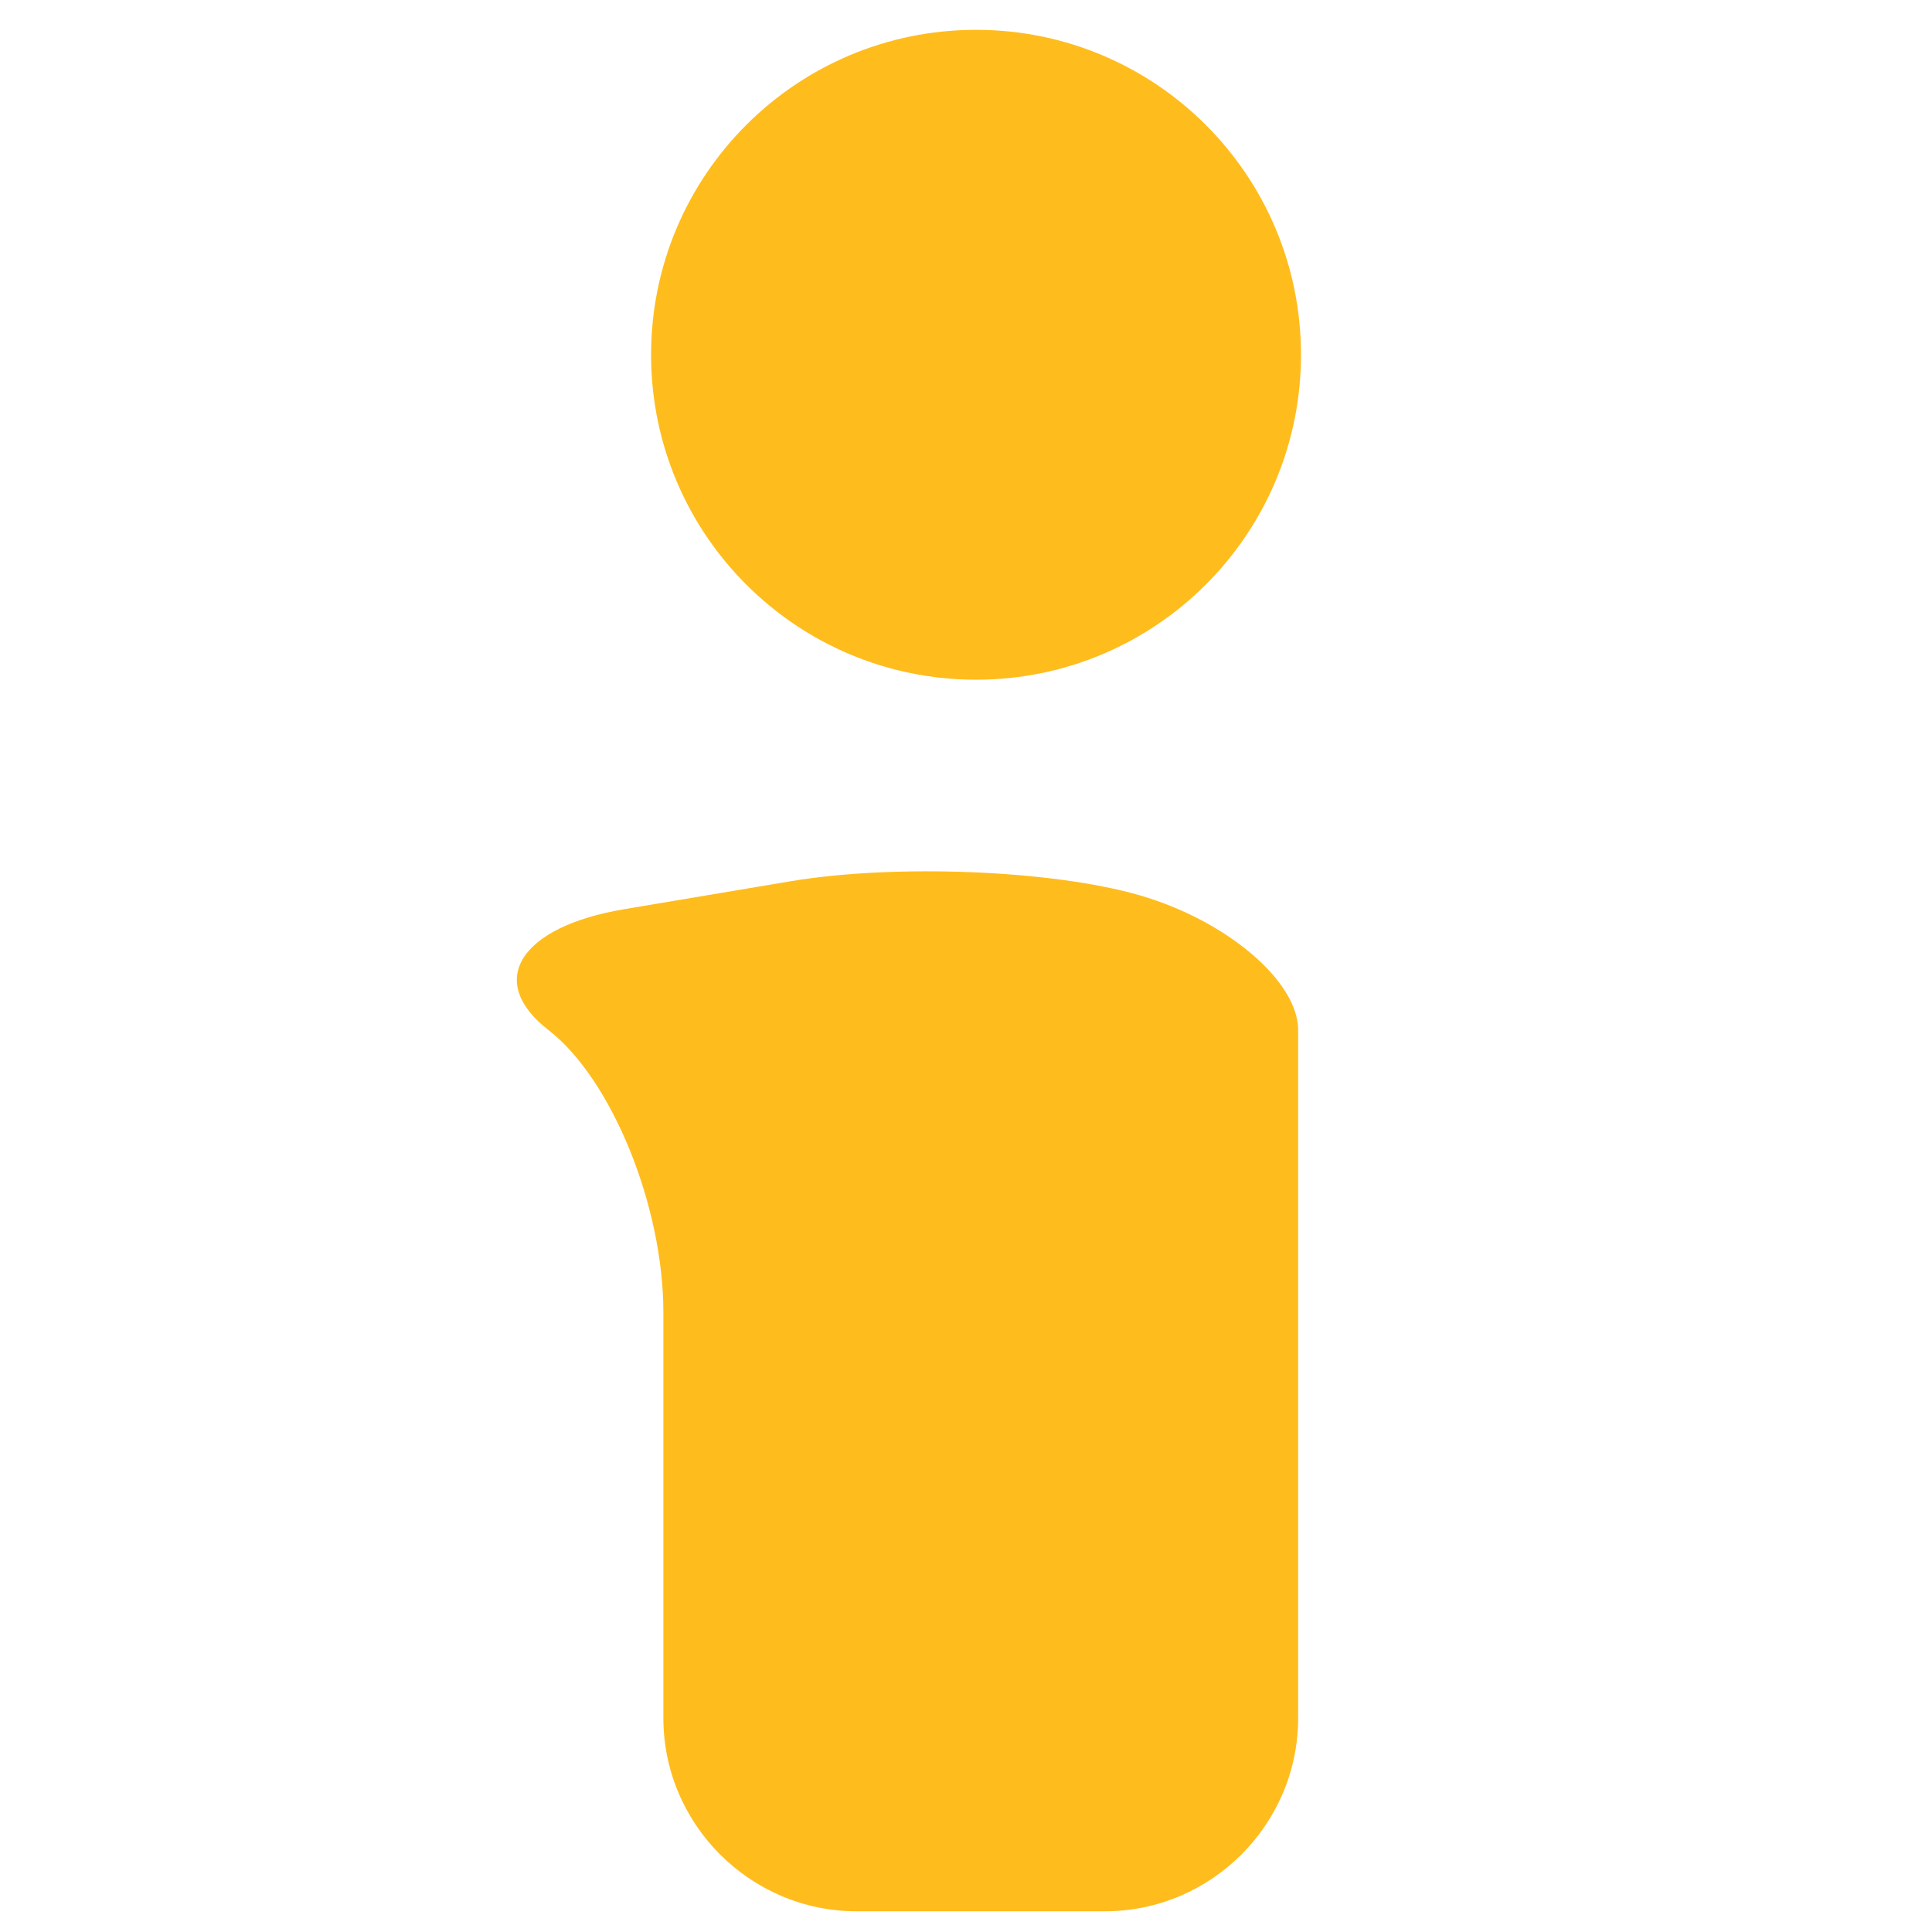
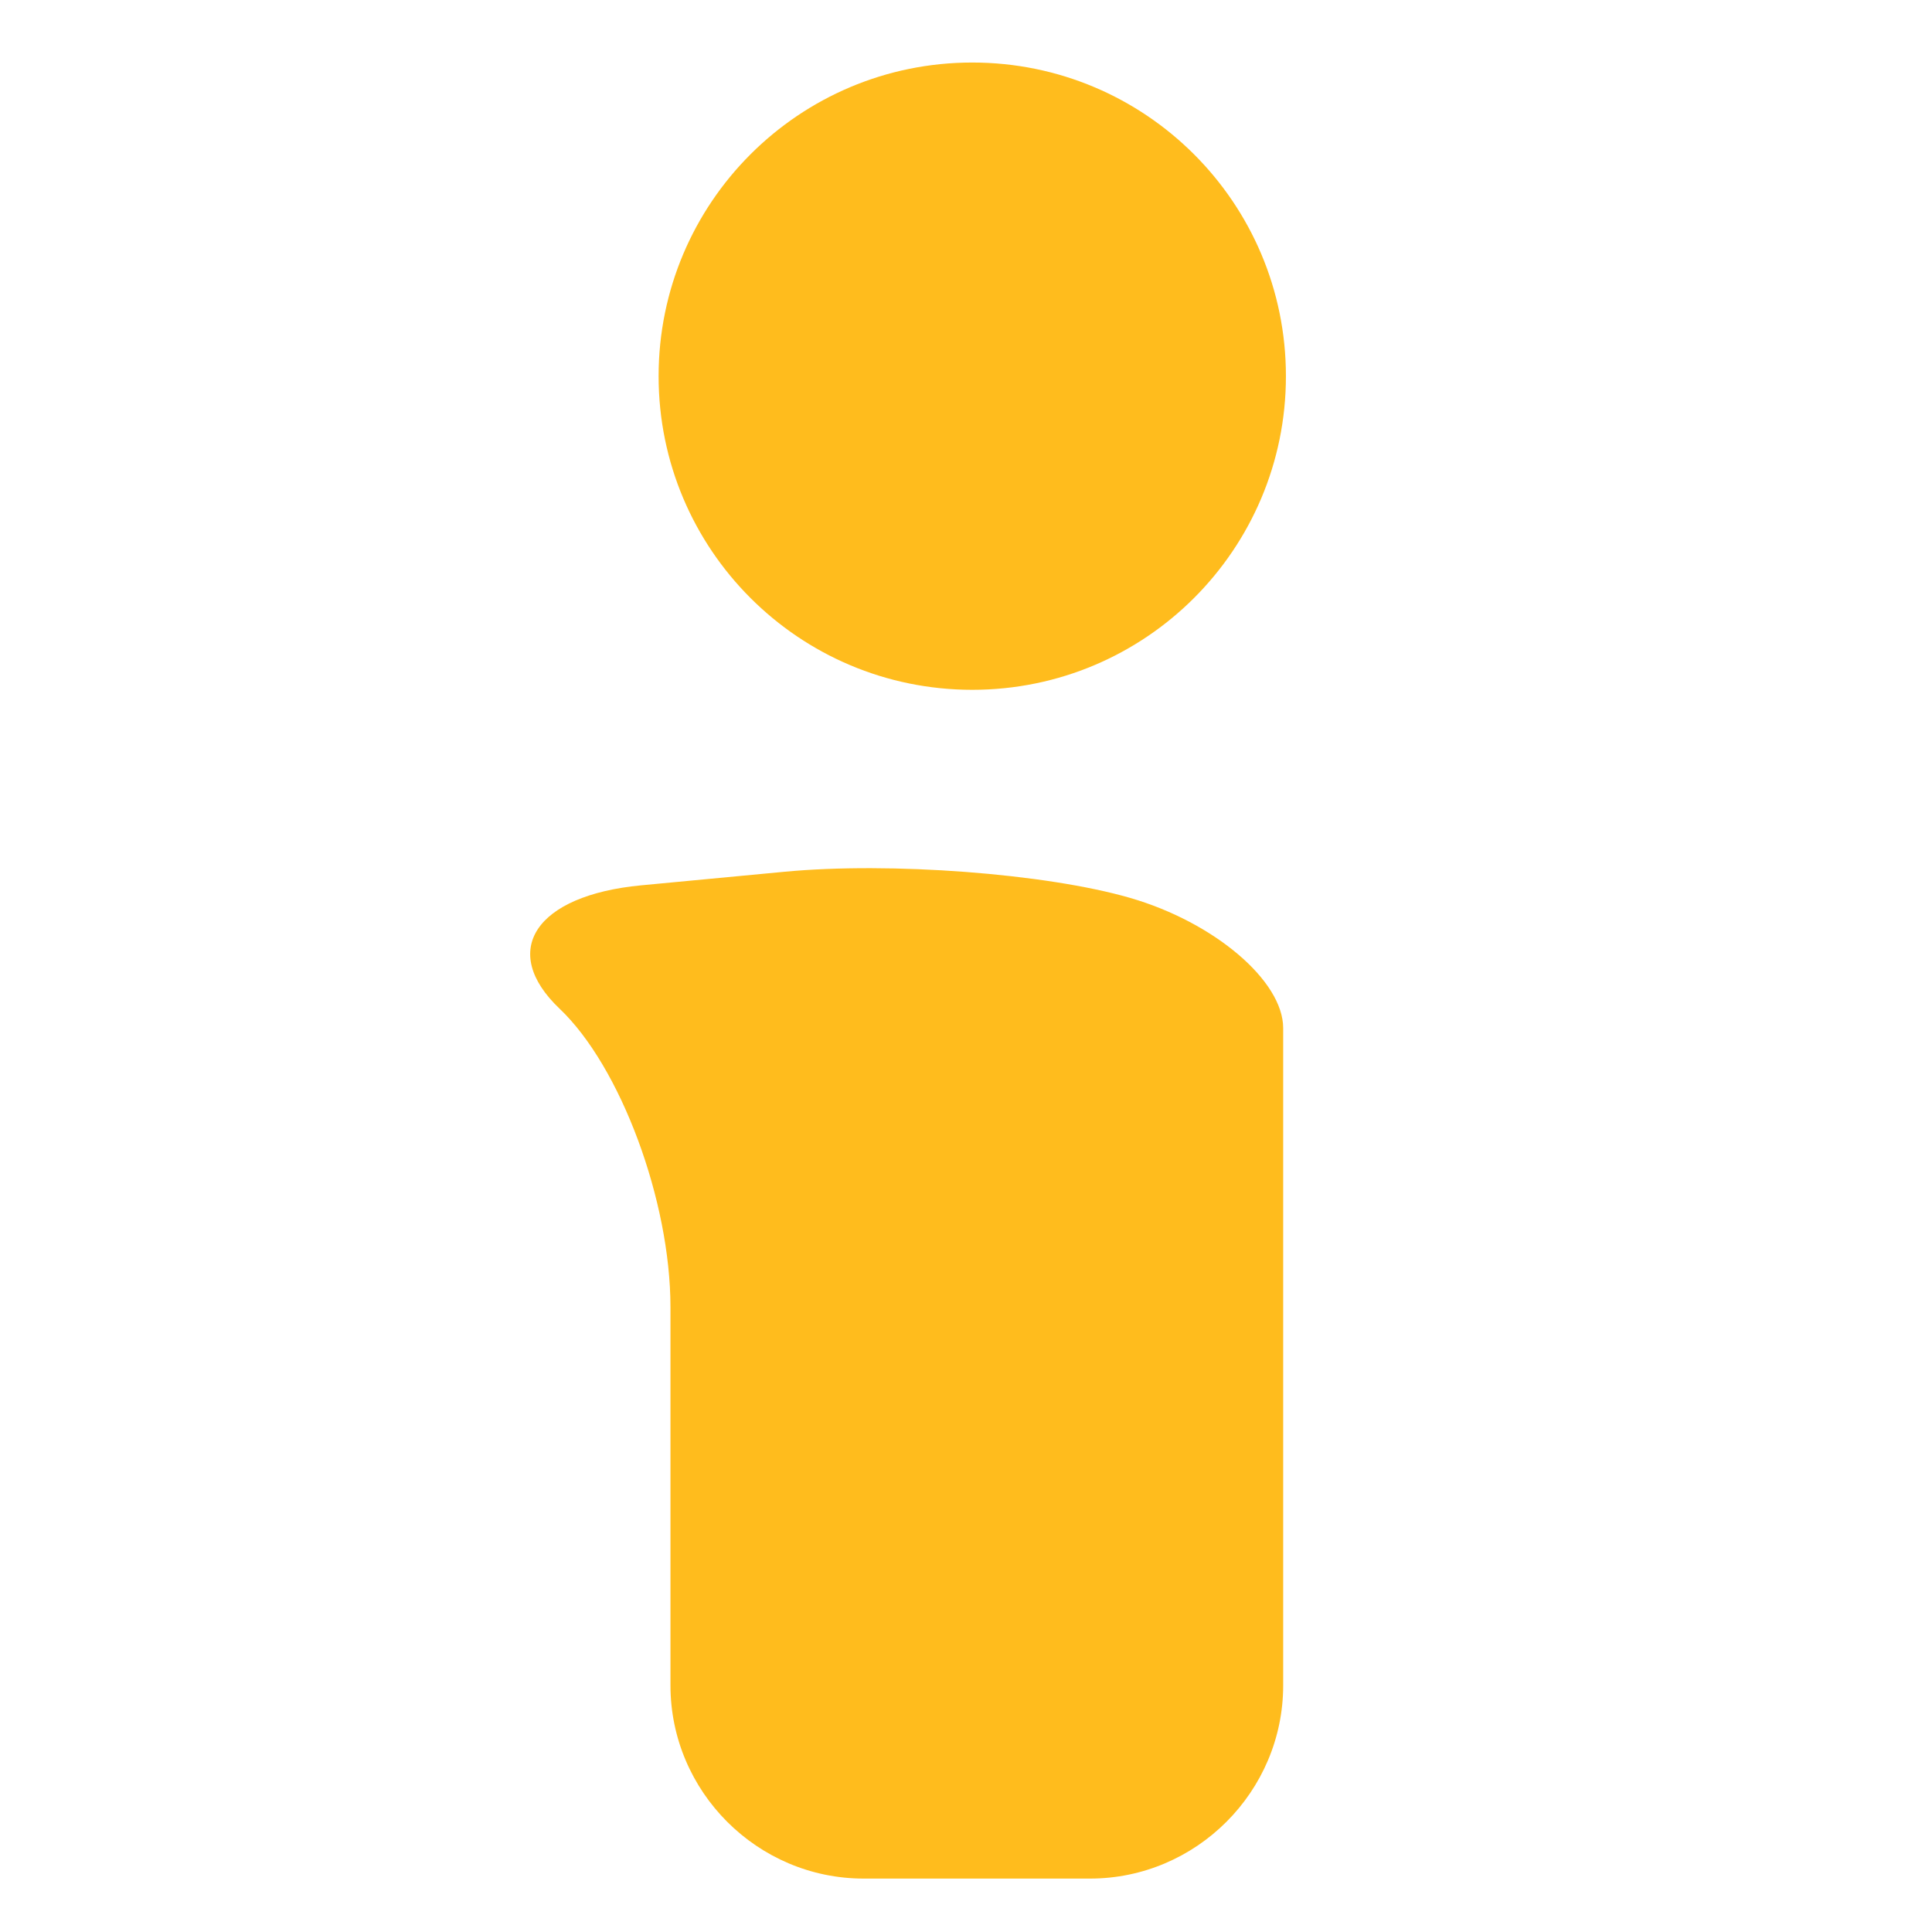
<svg xmlns="http://www.w3.org/2000/svg" version="1.1" id="Layer_1" x="0px" y="0px" width="500px" height="500px" viewBox="0 0 500 500" enable-background="new 0 0 500 500" xml:space="preserve">
-   <path opacity="0.9" fill="#FFB504" enable-background="new    " d="M336.695,91.807c0,46.471-37.639,84.098-84.098,84.098  S168.5,138.278,168.5,91.807c0-46.459,37.639-84.087,84.098-84.087S336.695,45.348,336.695,91.807z" />
+   <path opacity="0.9" fill="#FFB504" enable-background="new    " d="M332.795,97.347c0,44.855-36.33,81.175-81.174,81.175  s-81.174-36.319-81.174-81.175c0-44.844,36.33-81.164,81.174-81.164S332.795,52.503,332.795,97.347z" />
  <g opacity="0.9" enable-background="new    ">
-     <path fill="#FFB504" d="M221.68,494.637c-27.5,0-50-22.5-50-50l0-105.01c0-27.5-13.37-60.362-29.711-73.027   c-16.341-12.665-7.522-26.752,19.598-31.306l42.945-7.211c27.12-4.554,67.791-2.931,90.38,3.605   c22.589,6.537,41.07,22.247,41.07,34.911c0,12.665,0,45.527,0,73.027l0,105.01c0,27.5-22.5,50-50,50L221.68,494.637z" />
+     <path fill="#FFB504" d="M223.515,486.174c-27.5,0-50-22.5-50-50l0-97.884c0-27.5-12.905-62.252-28.679-77.226   c-15.773-14.974-6.279-29.348,21.098-31.941l37.089-3.513c27.377-2.593,67.616,0.447,89.42,6.757   c21.804,6.309,39.643,21.473,39.643,33.698c0,12.224,0,44.726,0,72.226l0,97.884c0,27.5-22.5,50-50,50L223.515,486.174z" />
  </g>
</svg>
